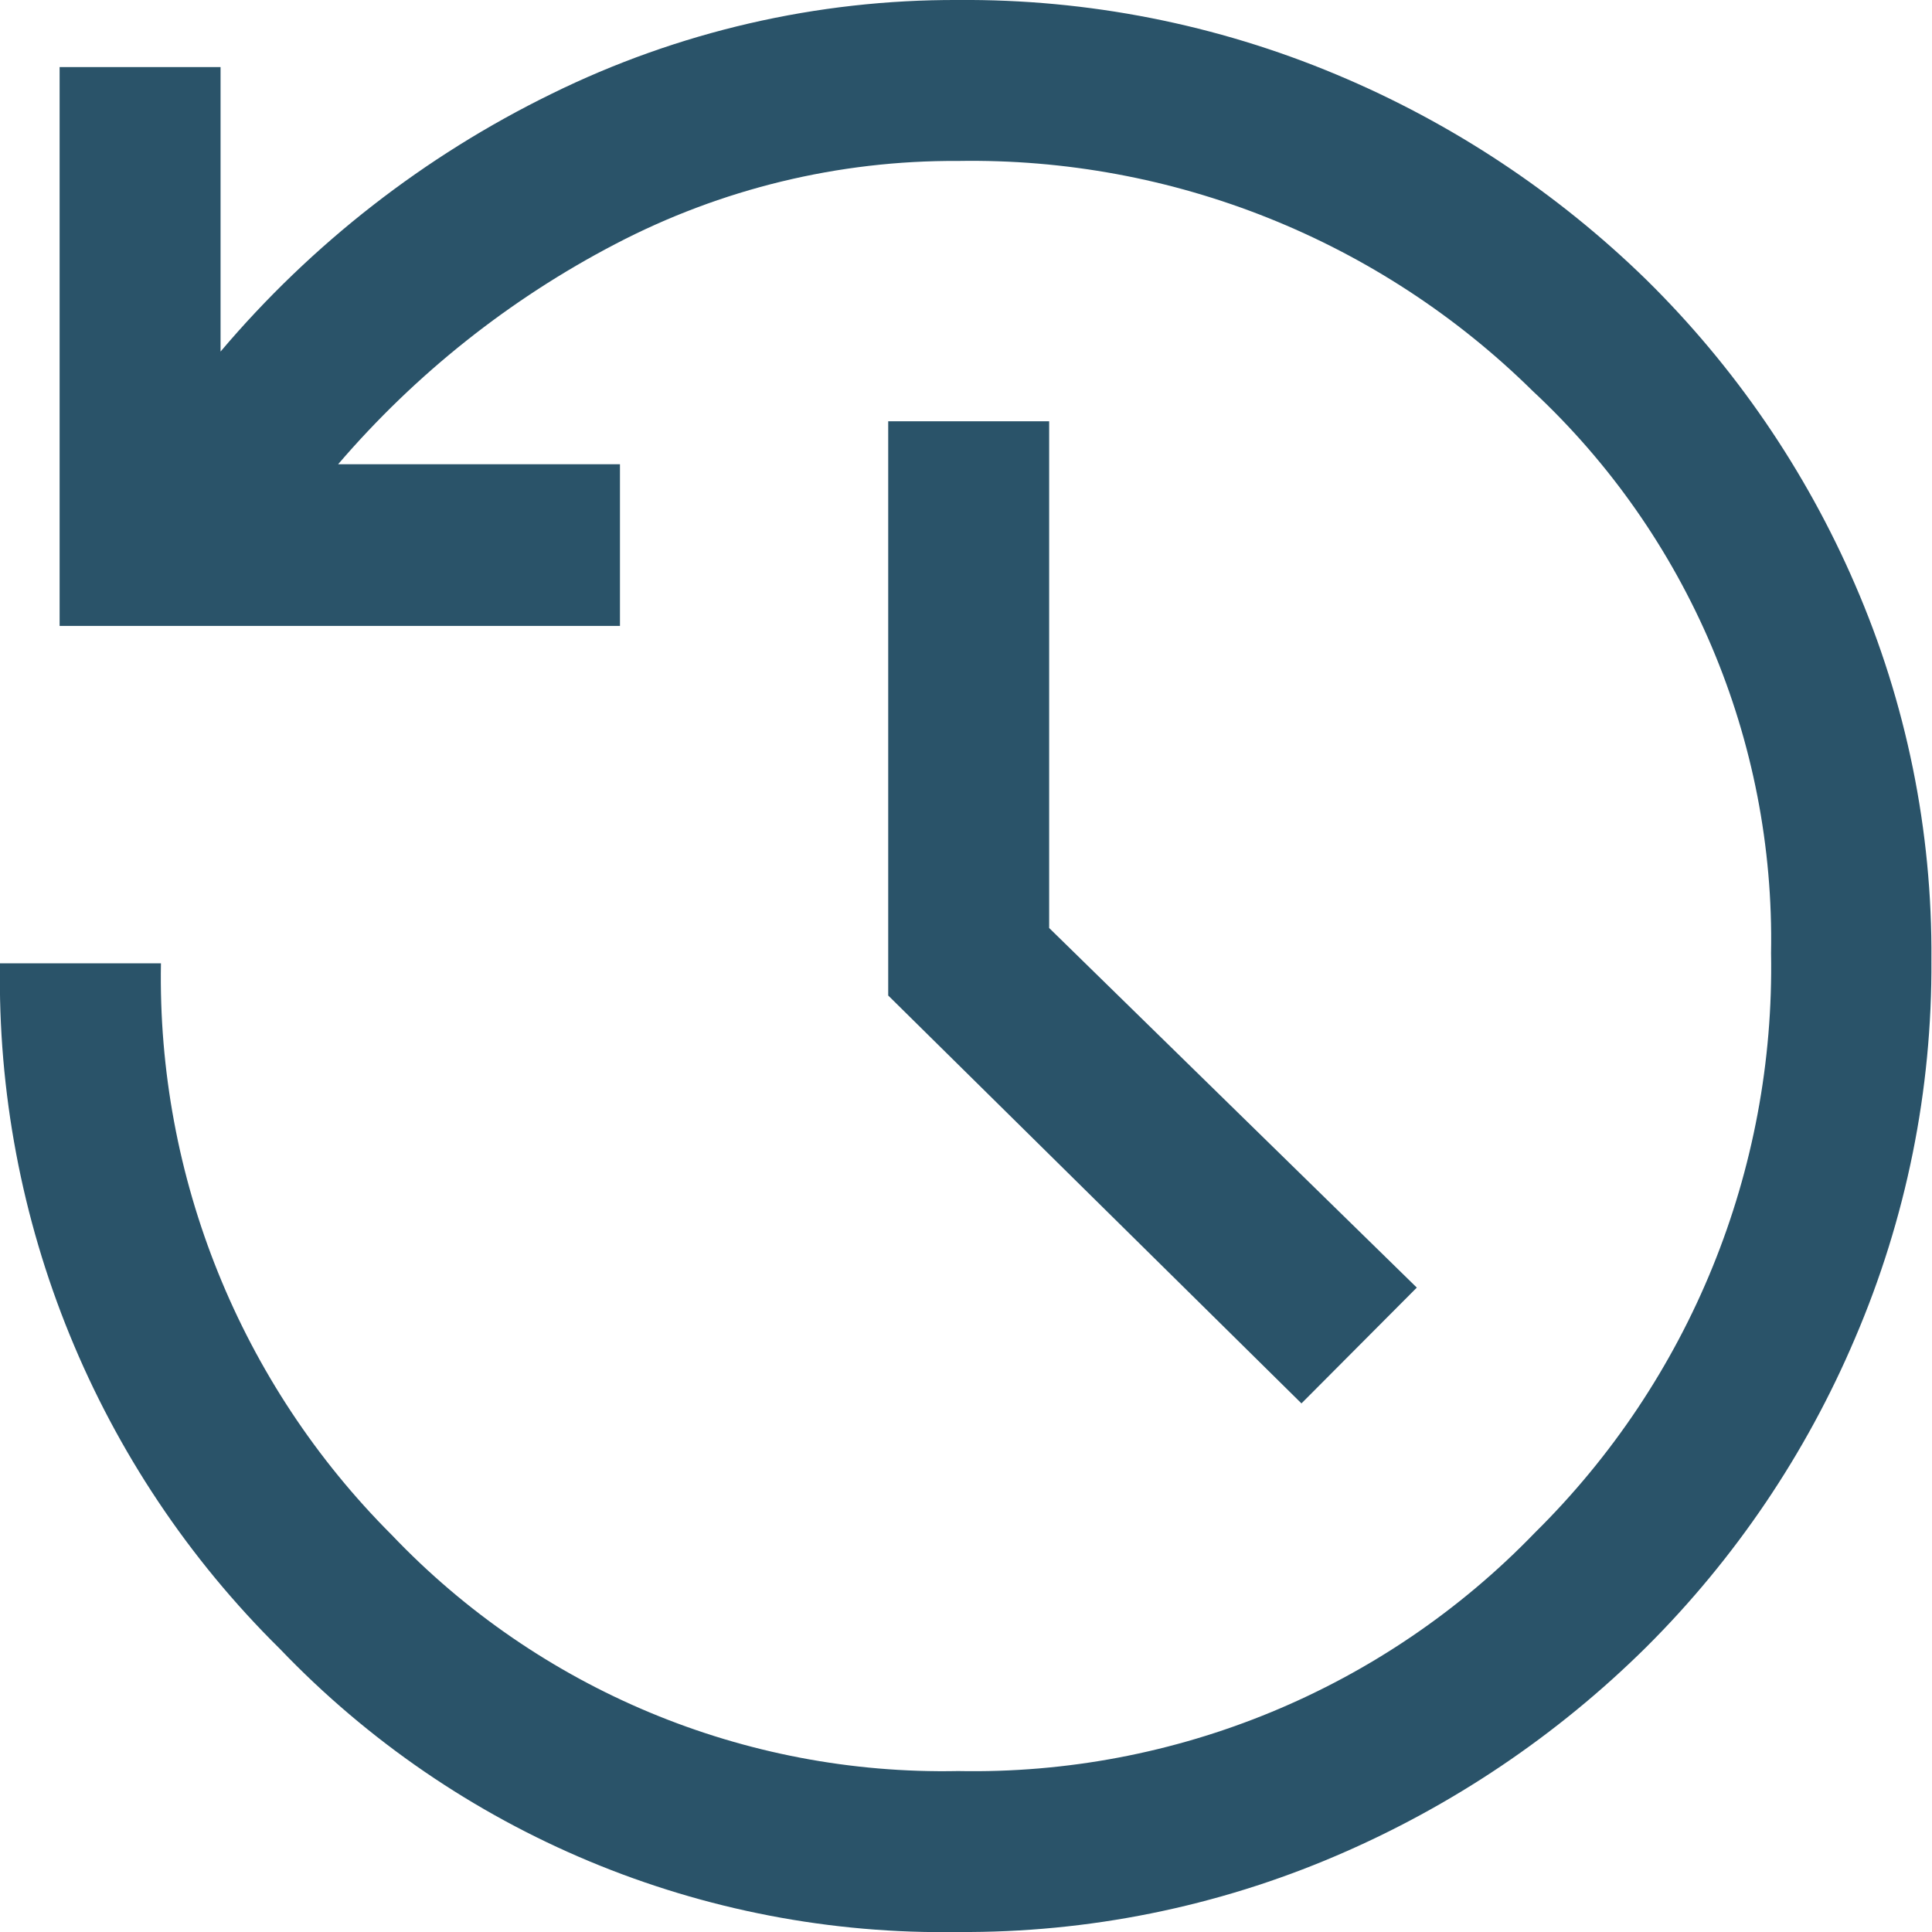
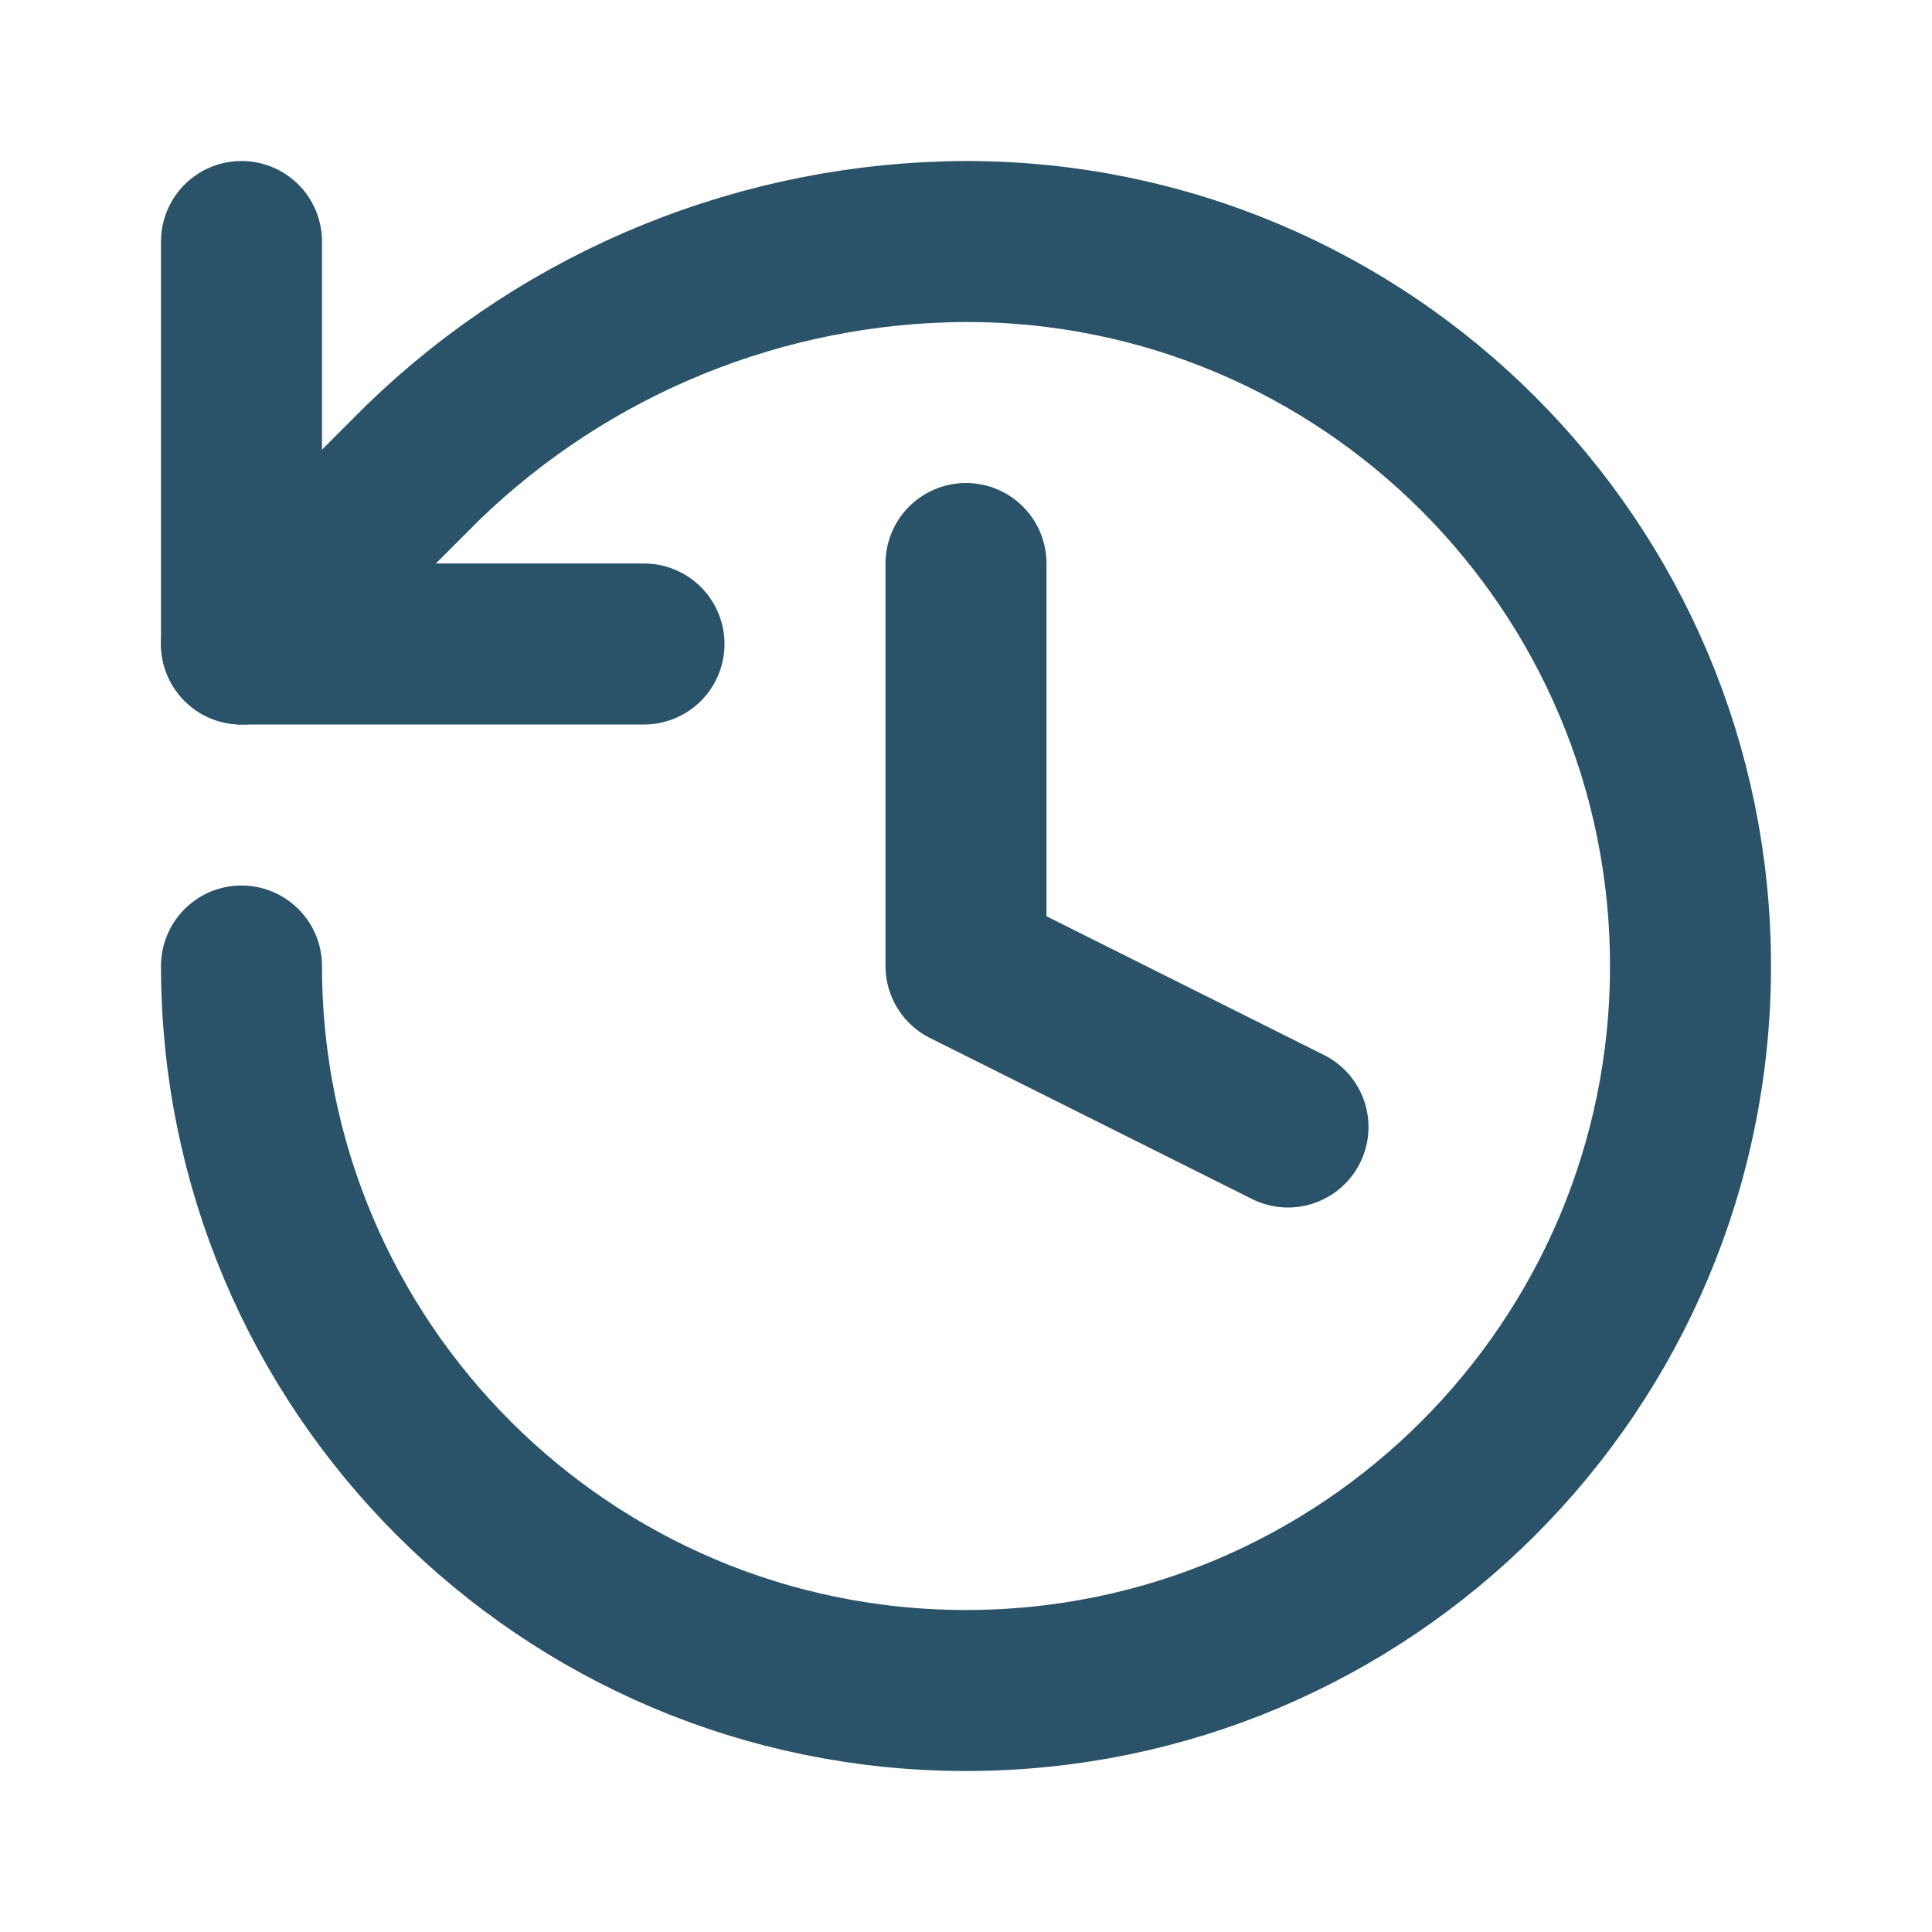
- <svg xmlns="http://www.w3.org/2000/svg" width="12.964" height="12.964" viewBox="0 0 12.964 12.964">
-   <path id="history_FILL0_wght400_GRAD0_opsz48" d="M14.733,15.417,11.96,12.68V8.827h1.08v3.4l2.467,2.413Zm-2.3,3.547a6.156,6.156,0,0,1-4.555-1.9A6.312,6.312,0,0,1,6,12.464H7.08A5.286,5.286,0,0,0,8.629,16.3a5.106,5.106,0,0,0,3.8,1.584,5.236,5.236,0,0,0,3.871-1.6,5.326,5.326,0,0,0,1.584-3.889,5.028,5.028,0,0,0-1.6-3.772A5.363,5.363,0,0,0,12.428,7.08a4.9,4.9,0,0,0-2.3.558A6.261,6.261,0,0,0,8.269,9.115h1.891V10.2H6.4V6.45h1.08V8.359A6.852,6.852,0,0,1,9.7,6.63,6.125,6.125,0,0,1,12.428,6a6.433,6.433,0,0,1,2.539.5,6.653,6.653,0,0,1,2.08,1.377,6.466,6.466,0,0,1,1.4,2.044,6.208,6.208,0,0,1,.513,2.521,6.335,6.335,0,0,1-.513,2.539,6.517,6.517,0,0,1-1.4,2.071,6.7,6.7,0,0,1-2.08,1.4A6.335,6.335,0,0,1,12.428,18.964Z" transform="translate(-6 -6)" fill="#2a5369" />
+ <svg xmlns="http://www.w3.org/2000/svg" width="13" height="13" viewBox="0 0 24 24" fill="none" stroke="#2a5369" stroke-width="2" stroke-linecap="round" stroke-linejoin="round">
+   <path d="M3 12a9 9 0 1 0 9-9 9.75 9.75 0 0 0-6.74 2.74L3 8" />
+   <path d="M3 3v5h5" />
+   <path d="M12 7v5l4 2" />
</svg>
